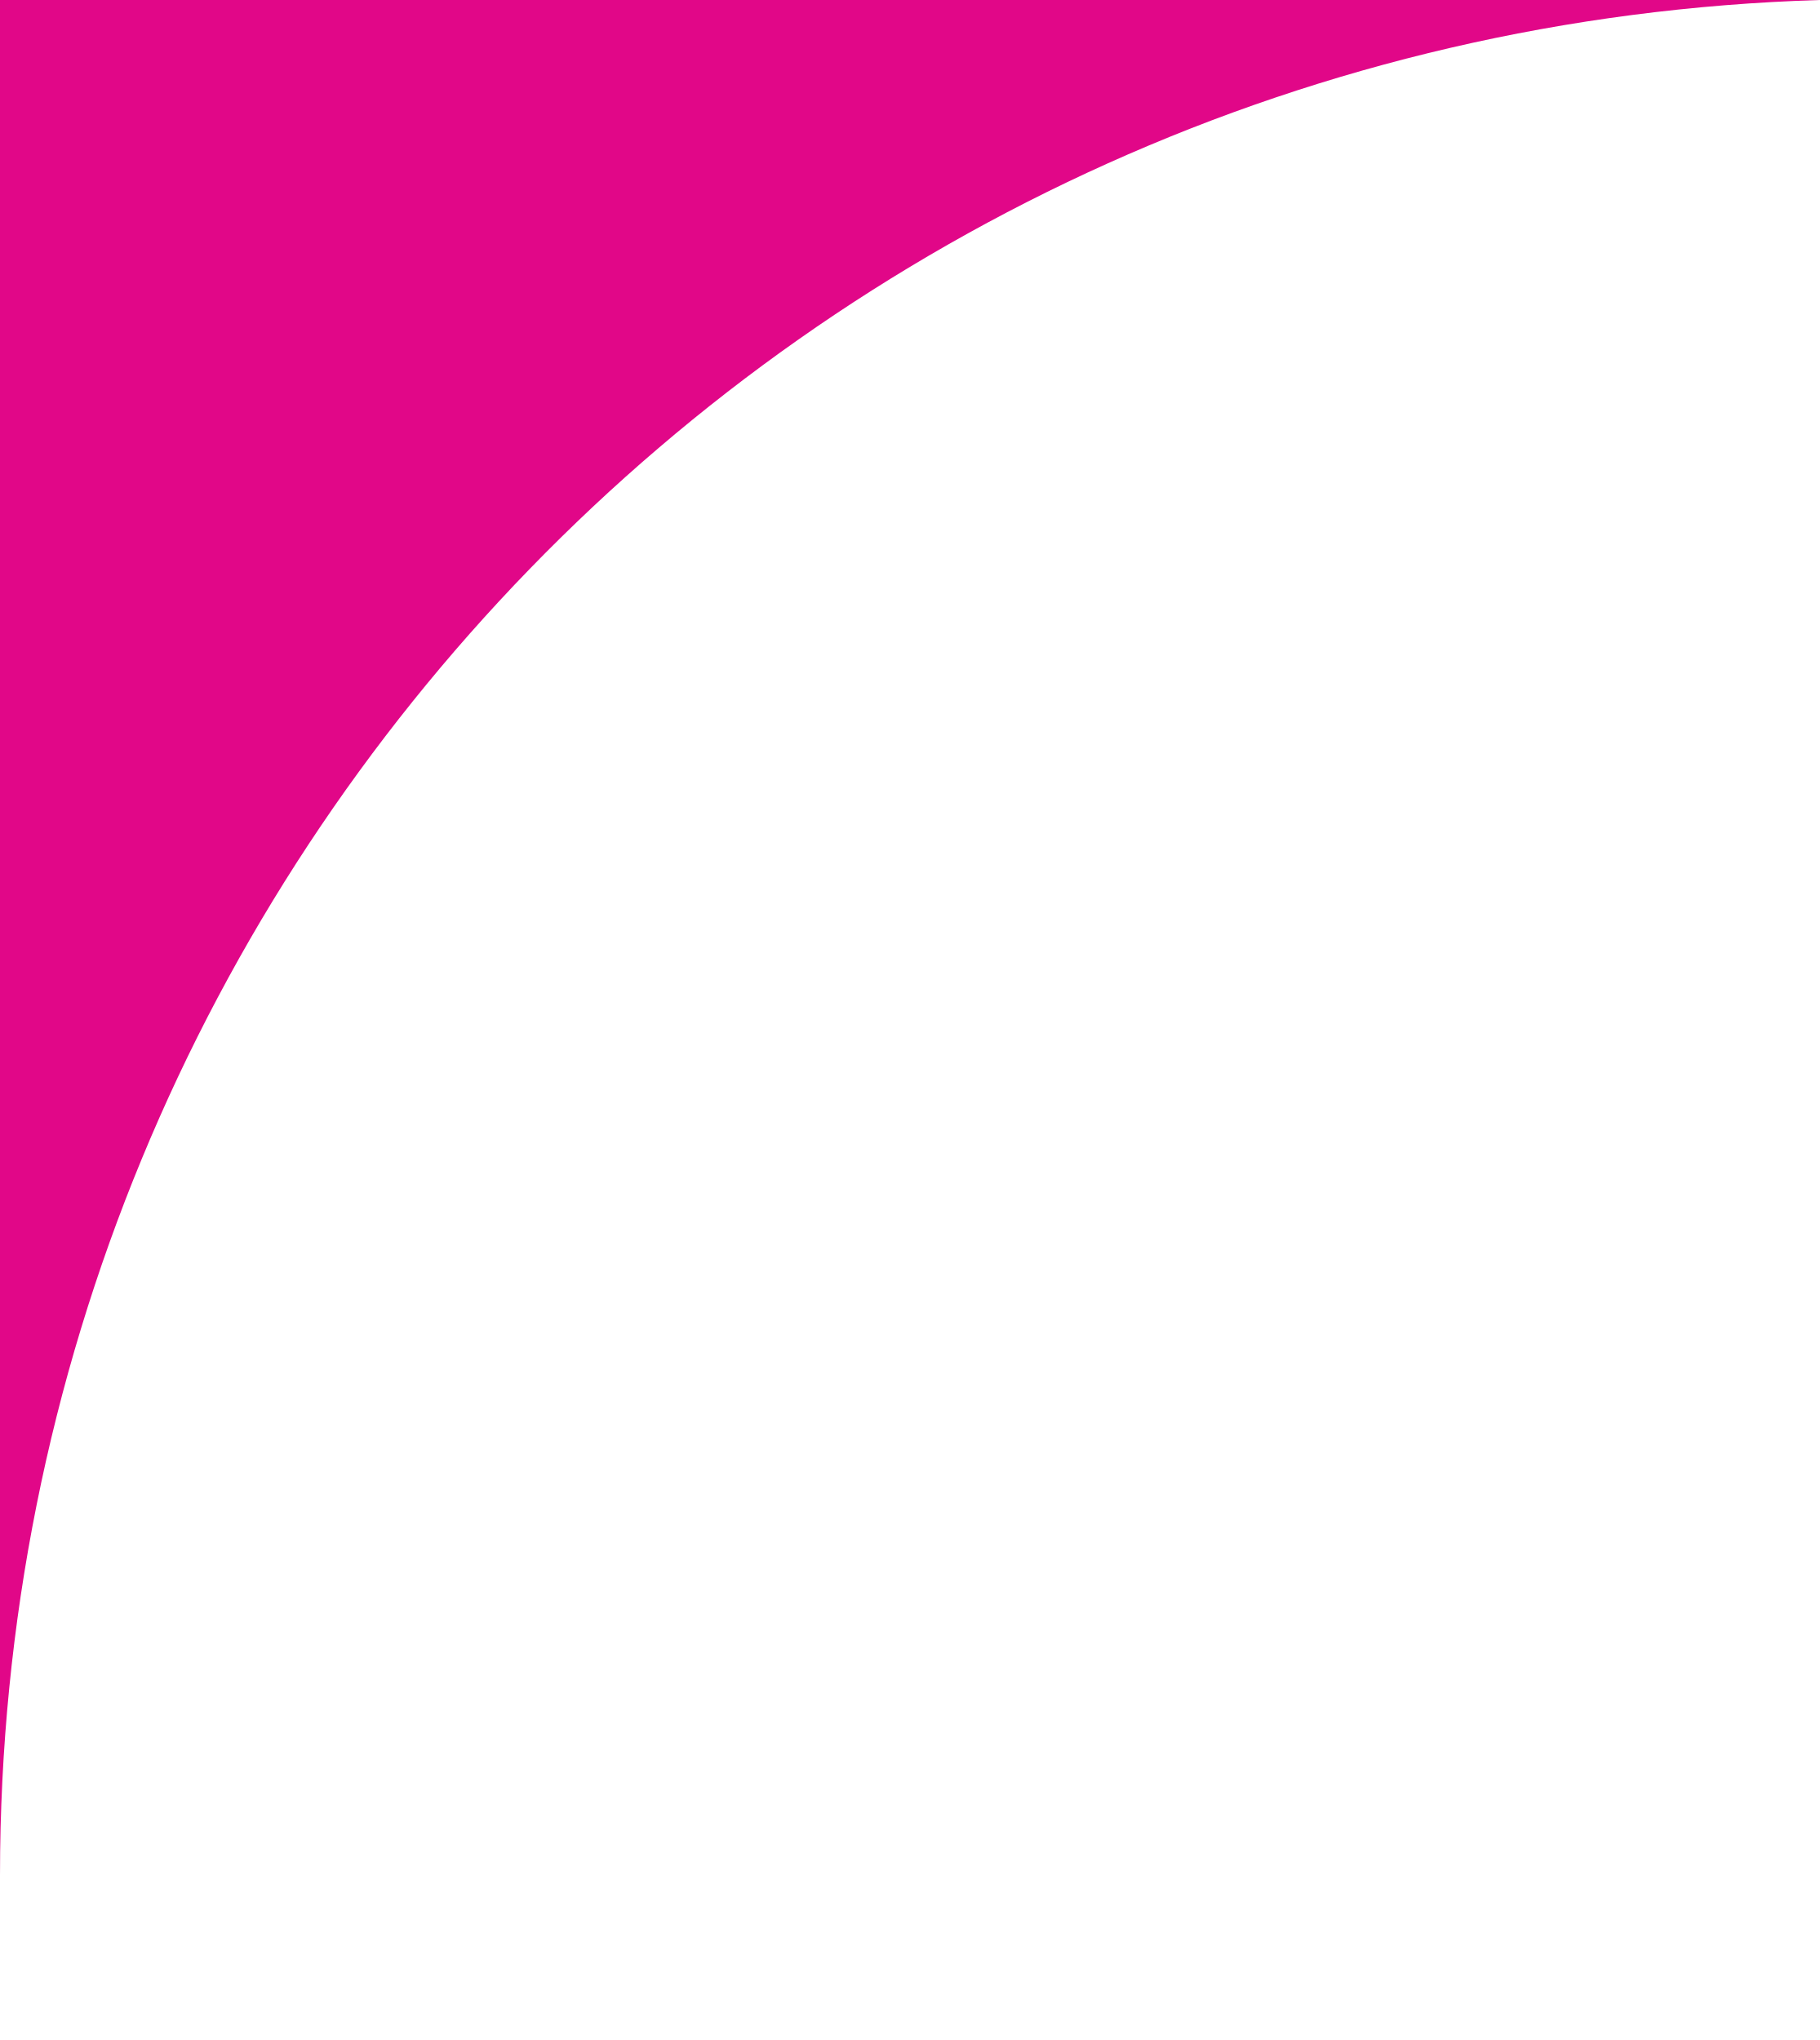
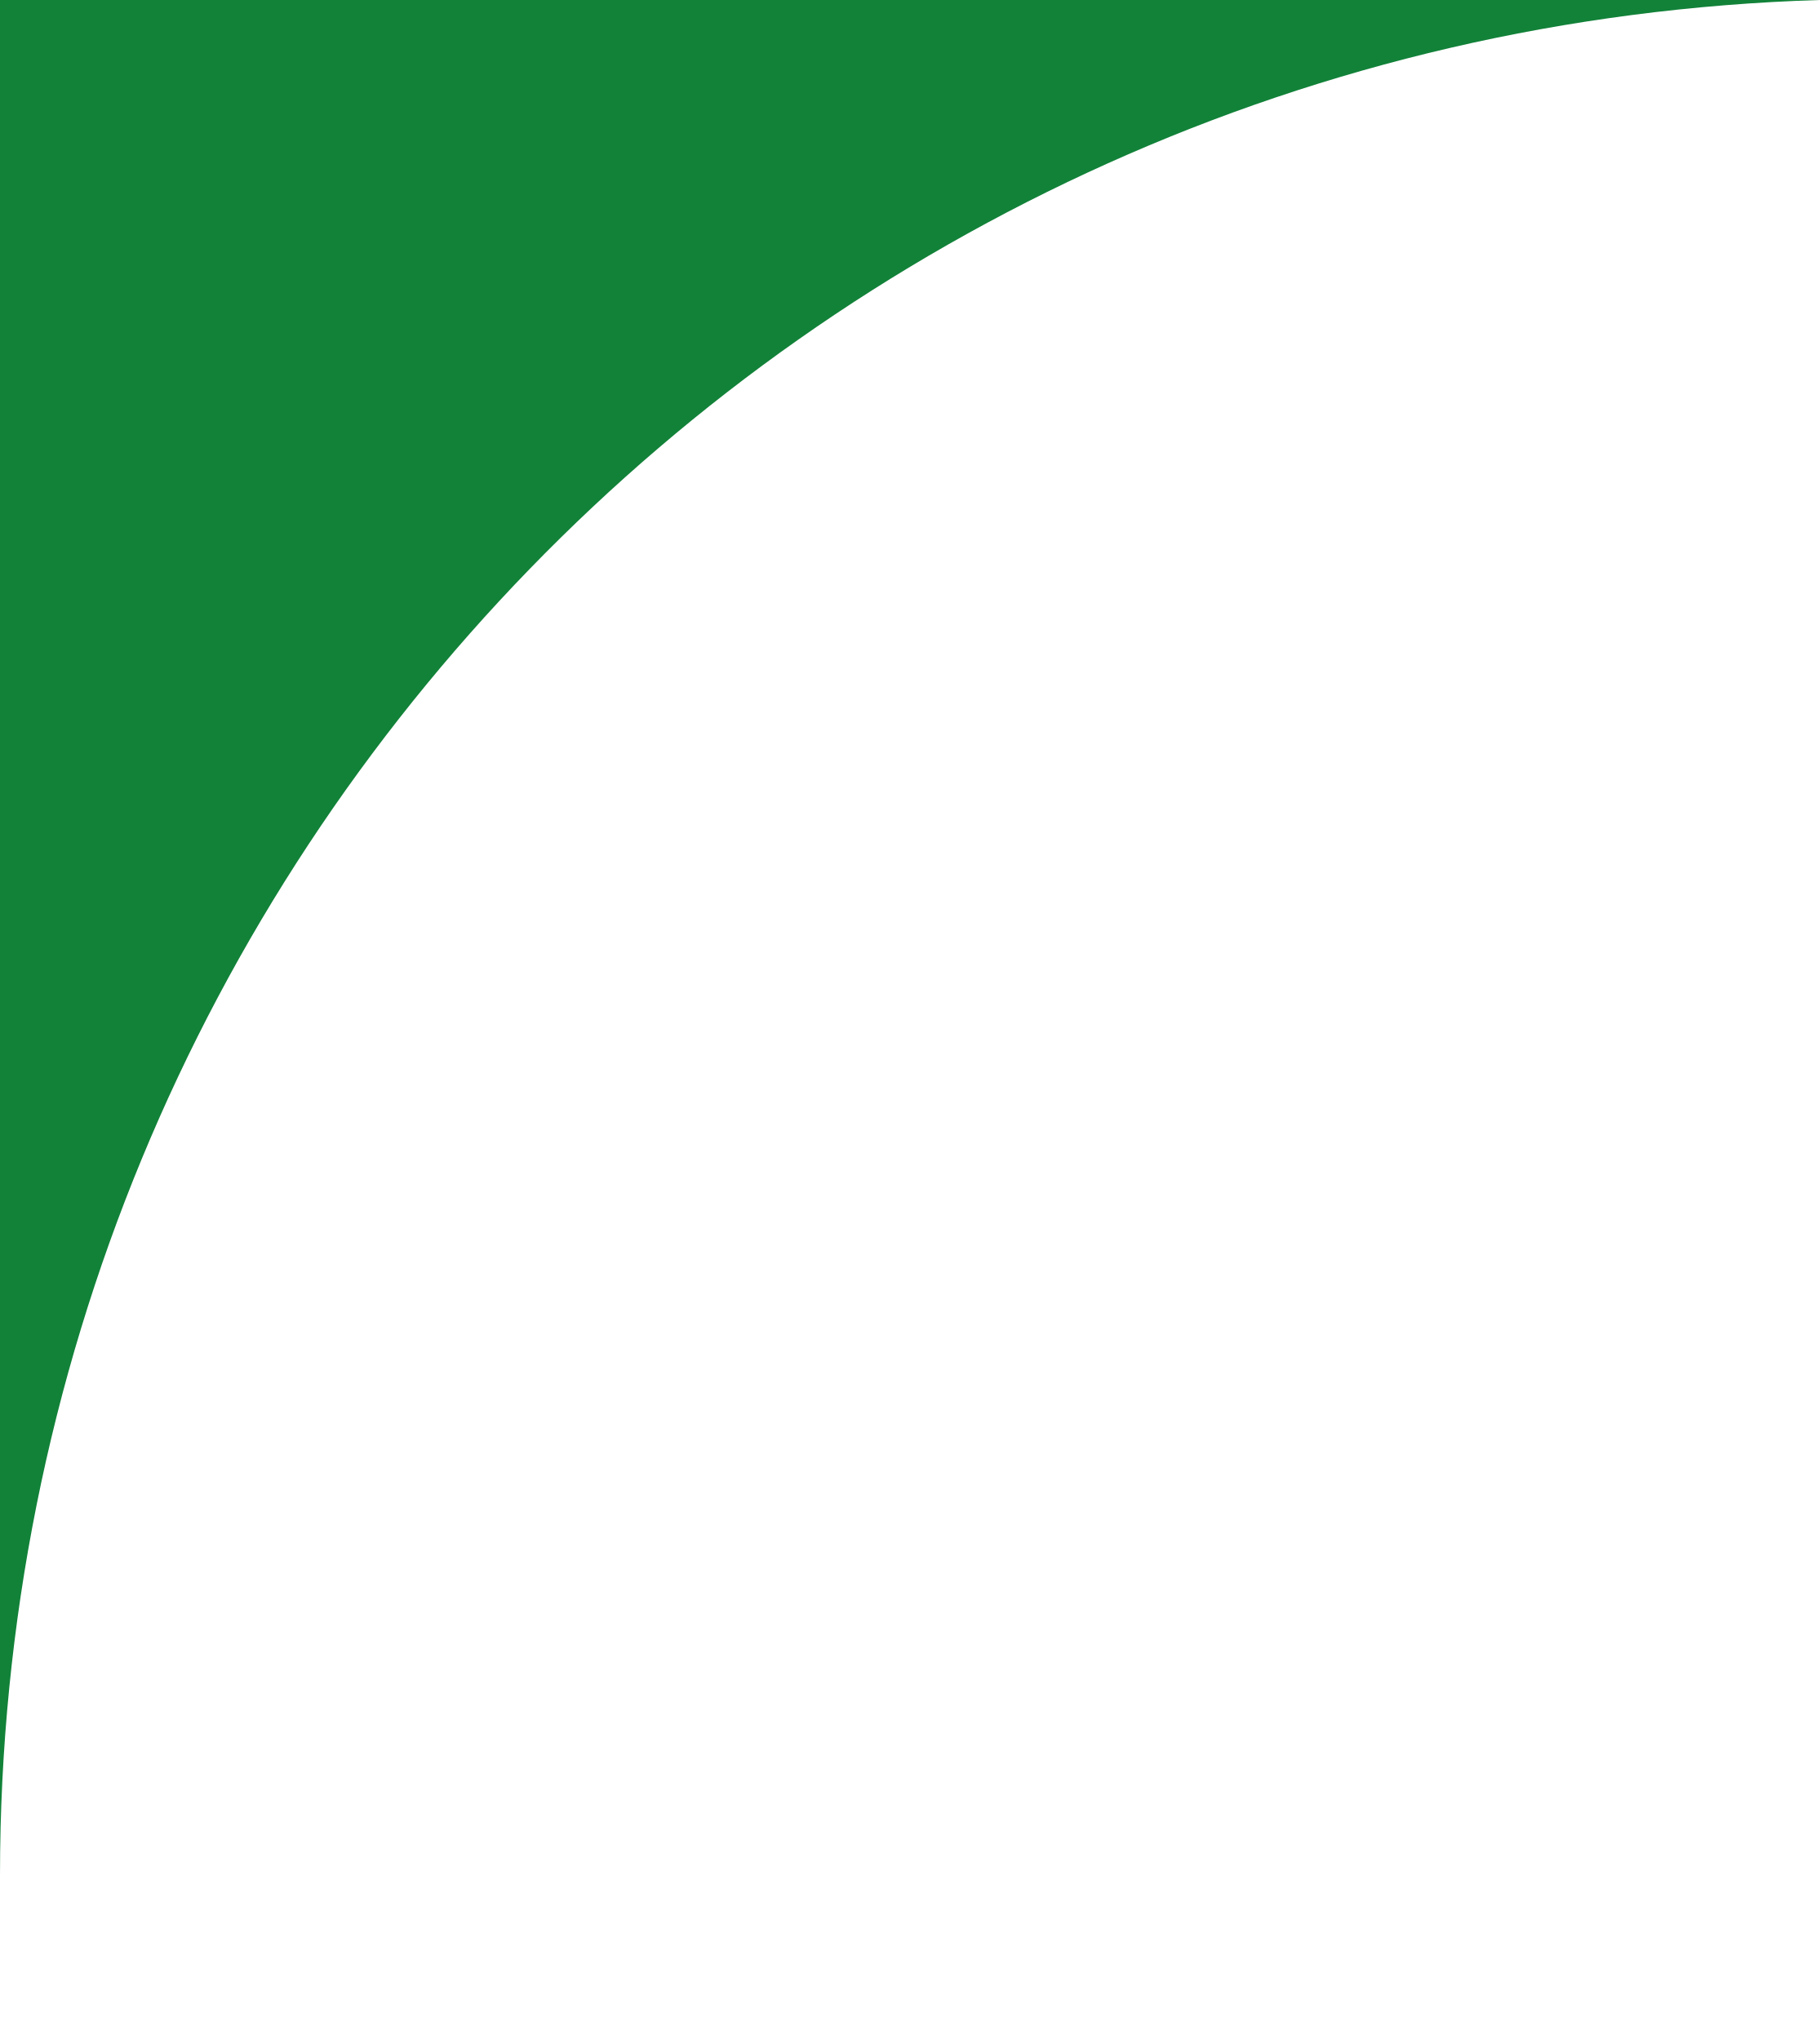
<svg xmlns="http://www.w3.org/2000/svg" width="33px" height="37px" viewBox="0 0 33 37">
  <g id="Pages" stroke="none" stroke-width="1" fill="none" fill-rule="evenodd">
-     <path d="M0,0 L0,2.985 C0,21.378 14.615,36.443 33,37 L33,37 L33,37 L0,37 L0,0 Z" id="button-box-right" fill="#e10788" transform="translate(16.5, 18.5) scale(1, -1) translate(-16.5, -18.5)" />
+     <path d="M0,0 L0,2.985 C0,21.378 14.615,36.443 33,37 L33,37 L33,37 L0,37 L0,0 Z" id="button-box-right" fill="#128239" transform="translate(16.5, 18.5) scale(1, -1) translate(-16.5, -18.5)" />
  </g>
</svg>
